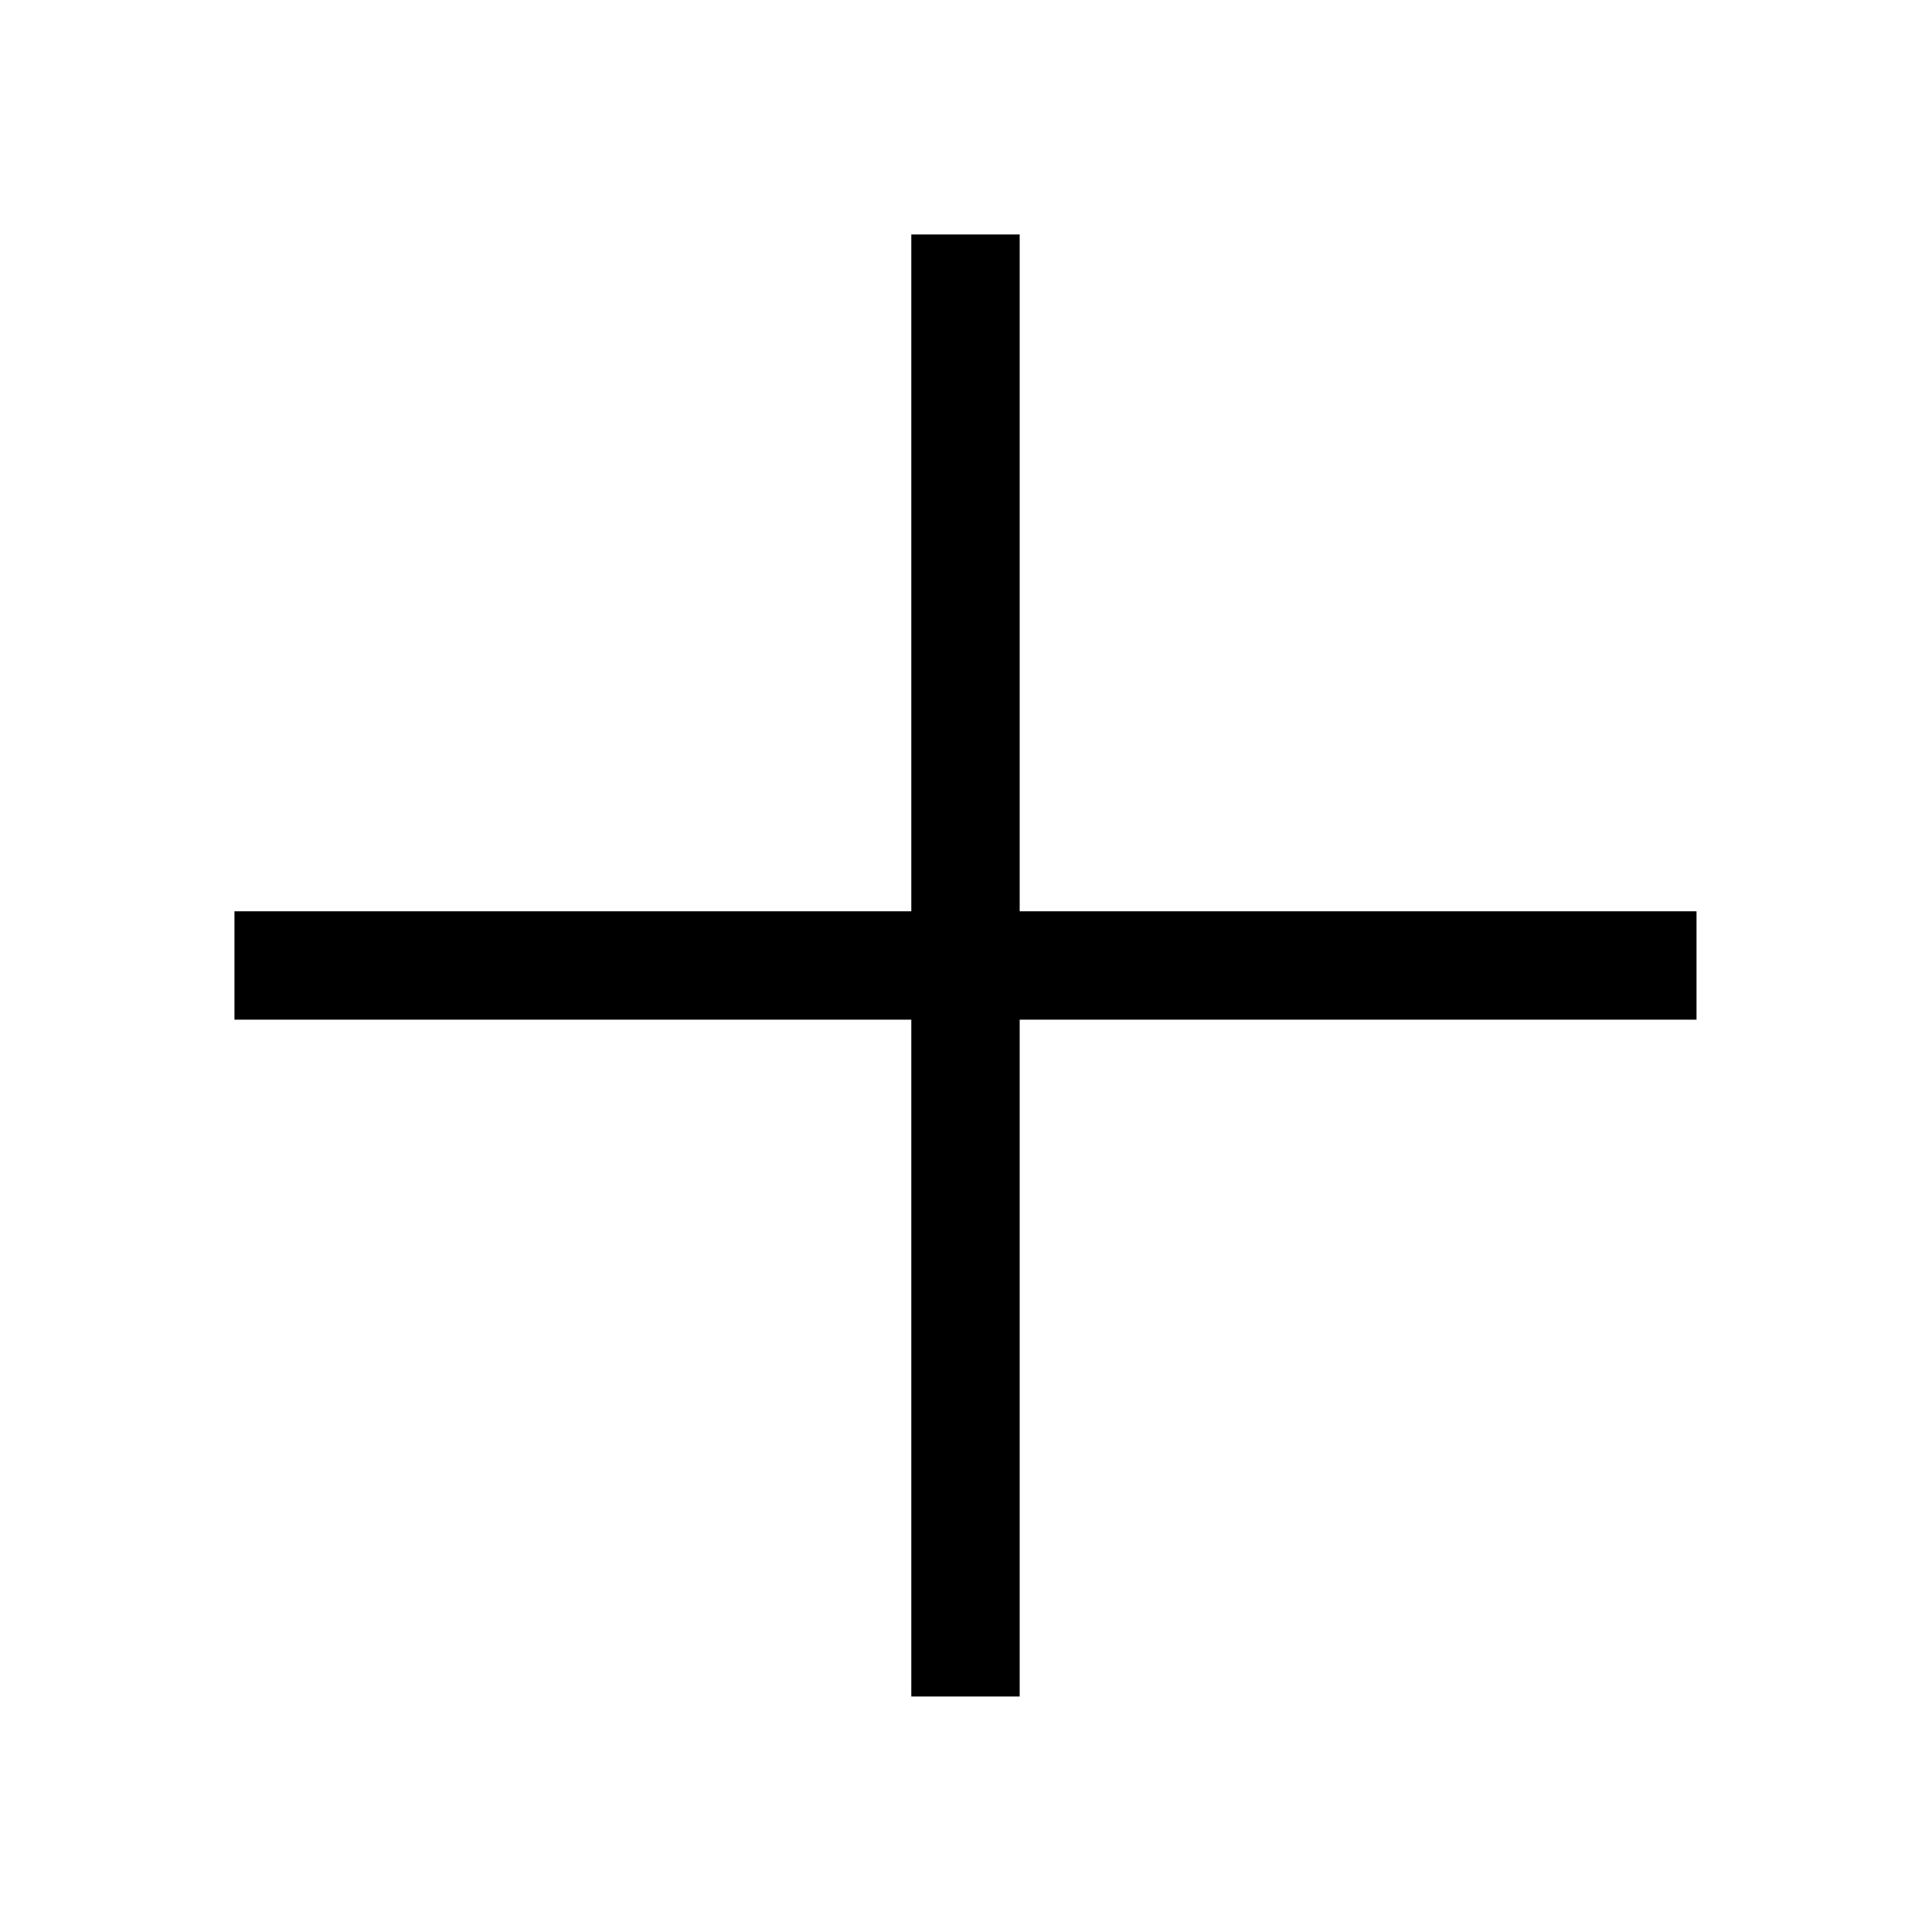
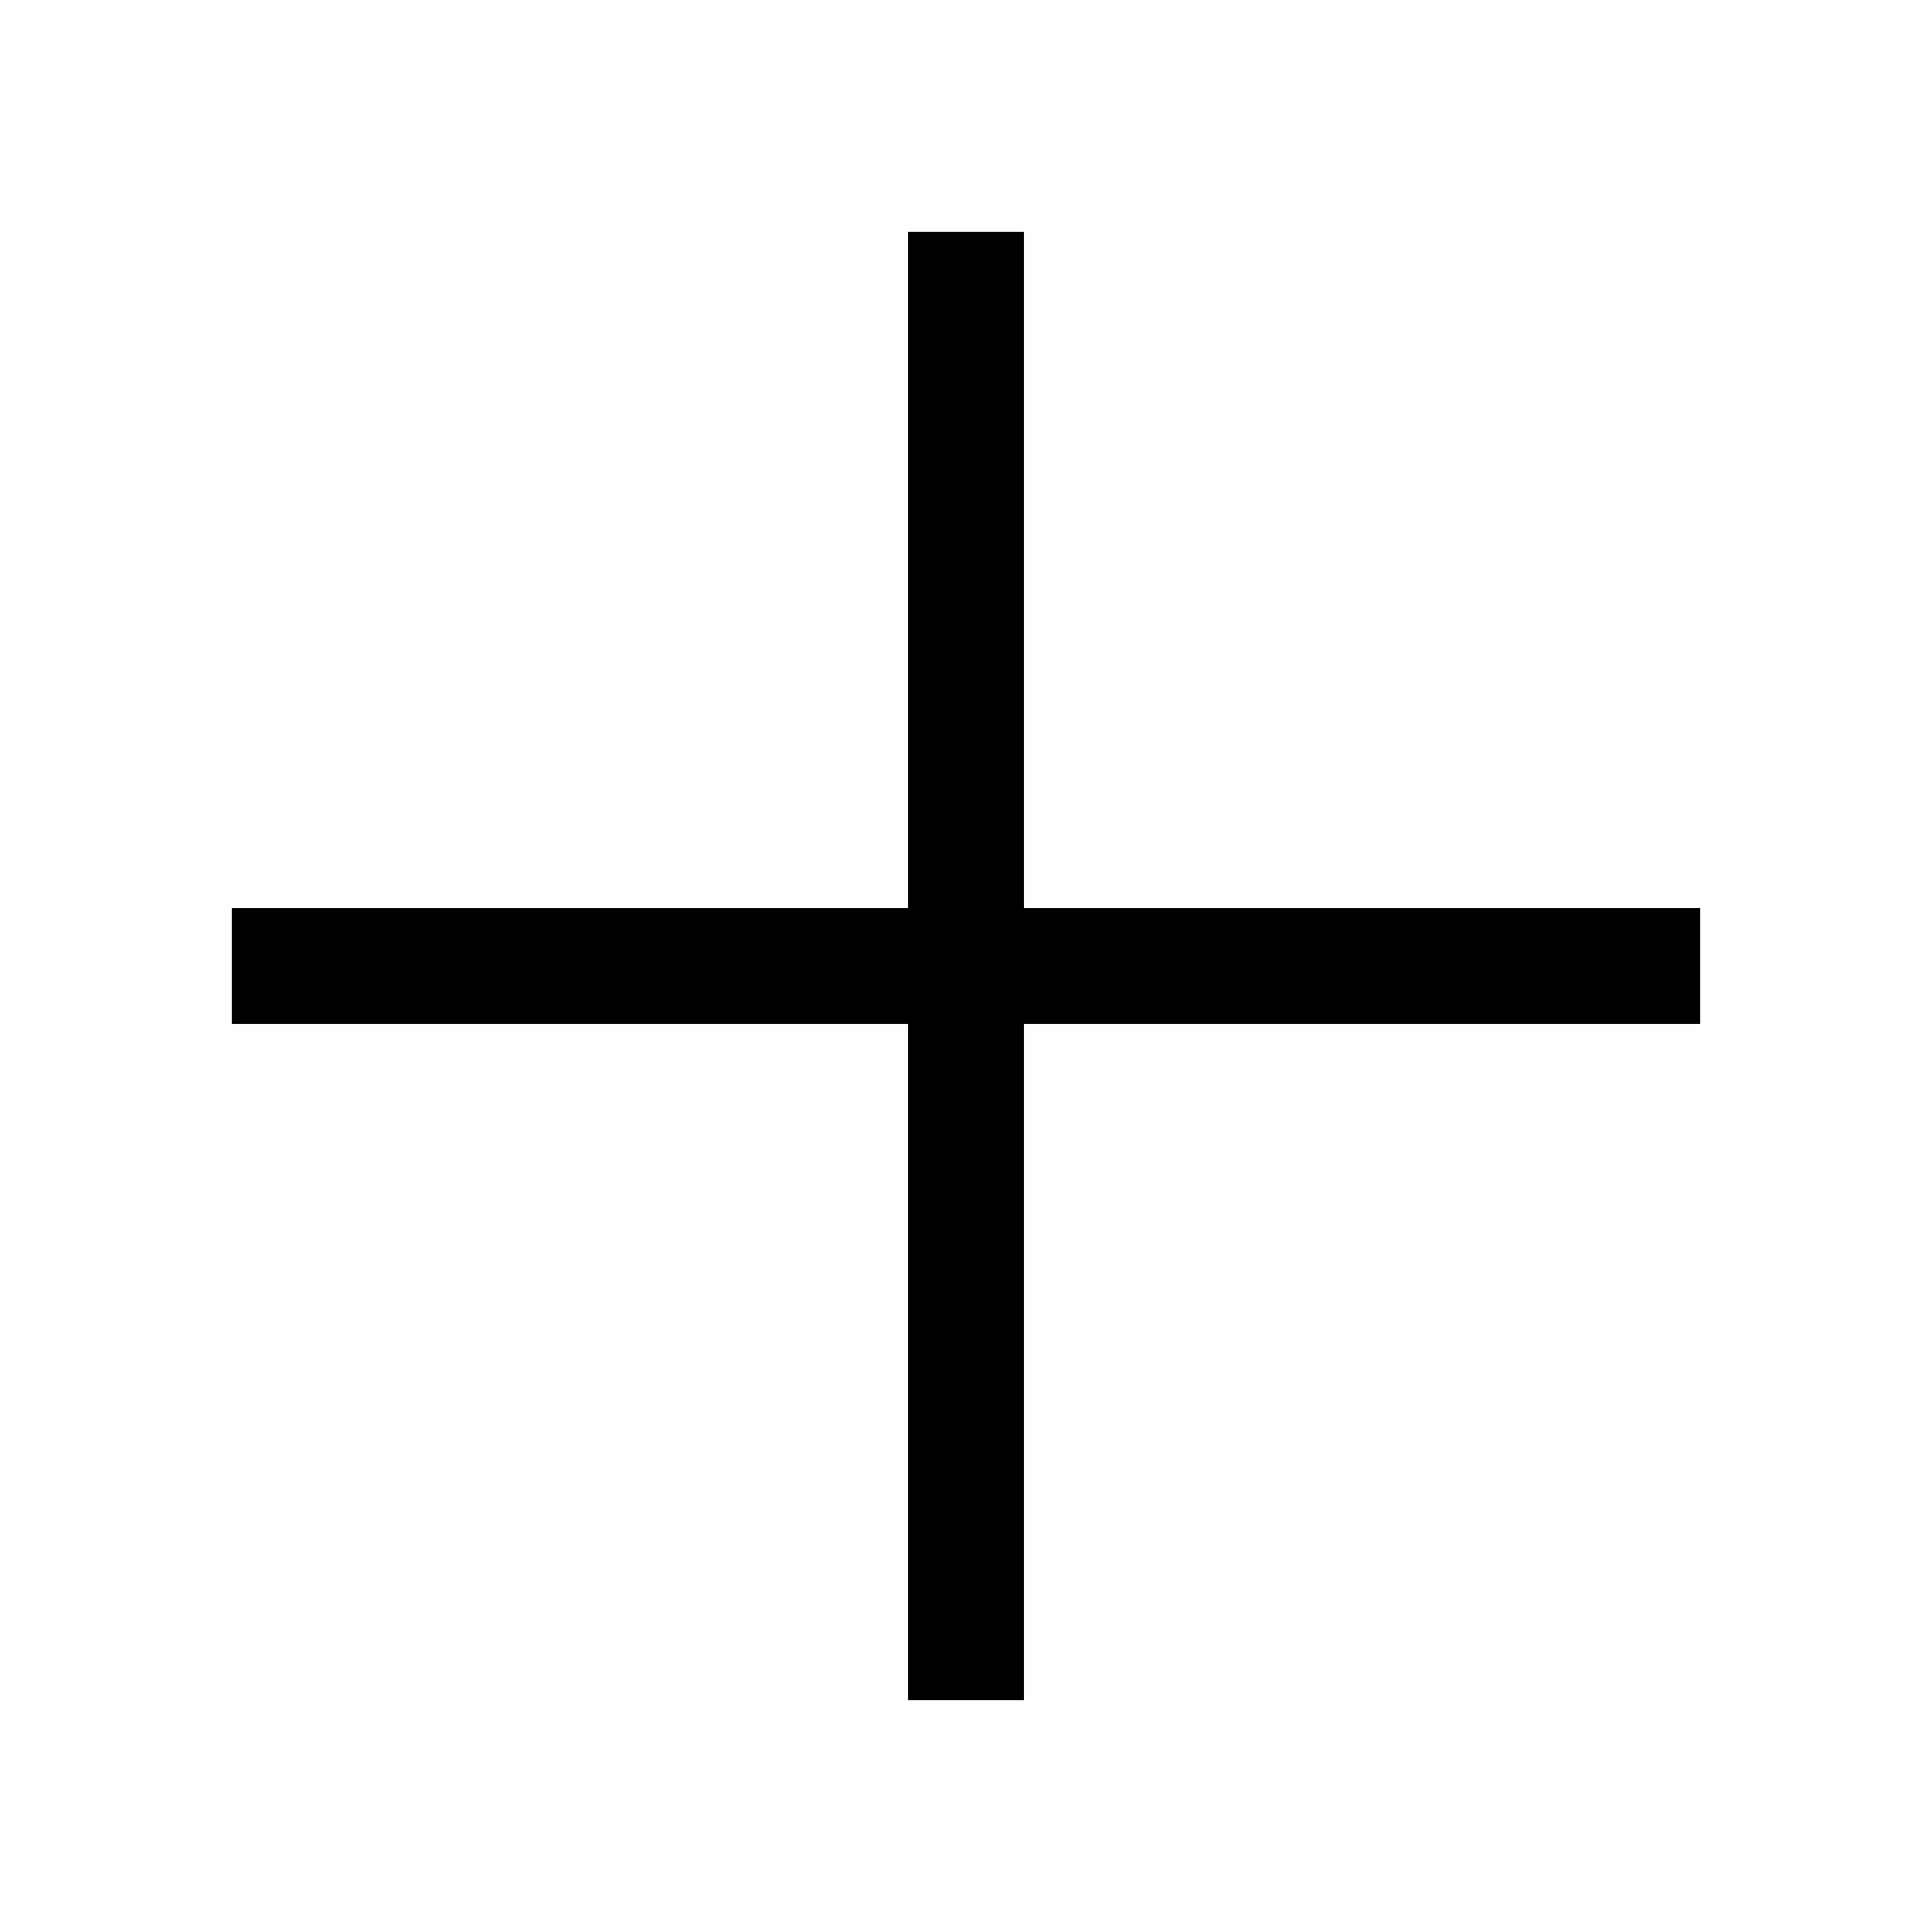
- <svg xmlns="http://www.w3.org/2000/svg" version="1.1" id="Layer_1" x="0px" y="0px" viewBox="0 0 188.976 188.976" xml:space="preserve" width="50mm" height="50mm">
-   <defs id="defs11" />
-   <style type="text/css" id="style2">
- 	.st0{fill:none;stroke:#000000;stroke-width:1.038;stroke-miterlimit:10;}
- </style>
-   <line class="st0" x1="22.933" y1="94.437" x2="165.943" y2="94.437" id="line4" style="fill:none;stroke:#000000;stroke-width:10.6;stroke-miterlimit:10" />
-   <line class="st0" x1="94.438" y1="165.942" x2="94.438" y2="22.933" id="line6" style="fill:none;stroke:#000000;stroke-width:10.6;stroke-miterlimit:10" />
+ <svg xmlns="http://www.w3.org/2000/svg" width="50mm" height="50mm" viewBox="0 0 50 50" version="1.1" id="svg8">
+   <defs id="defs2" />
+   <g id="layer1" transform="translate(0,-247)">
+     <rect style="opacity:1;fill:#000000;fill-opacity:1;fill-rule:nonzero;stroke:none;stroke-width:4.054;stroke-linecap:butt;stroke-linejoin:round;stroke-miterlimit:4;stroke-dasharray:none;stroke-dashoffset:0;stroke-opacity:1;paint-order:normal" id="rect886" width="3" height="38" x="23.5" y="253" />
+     <rect style="opacity:1;fill:#000000;fill-opacity:1;fill-rule:nonzero;stroke:none;stroke-width:4.899;stroke-linecap:butt;stroke-linejoin:round;stroke-miterlimit:4;stroke-dasharray:none;stroke-dashoffset:0;stroke-opacity:1;paint-order:normal" id="rect888" width="38" height="3" x="6" y="270.5" />
+   </g>
</svg>
